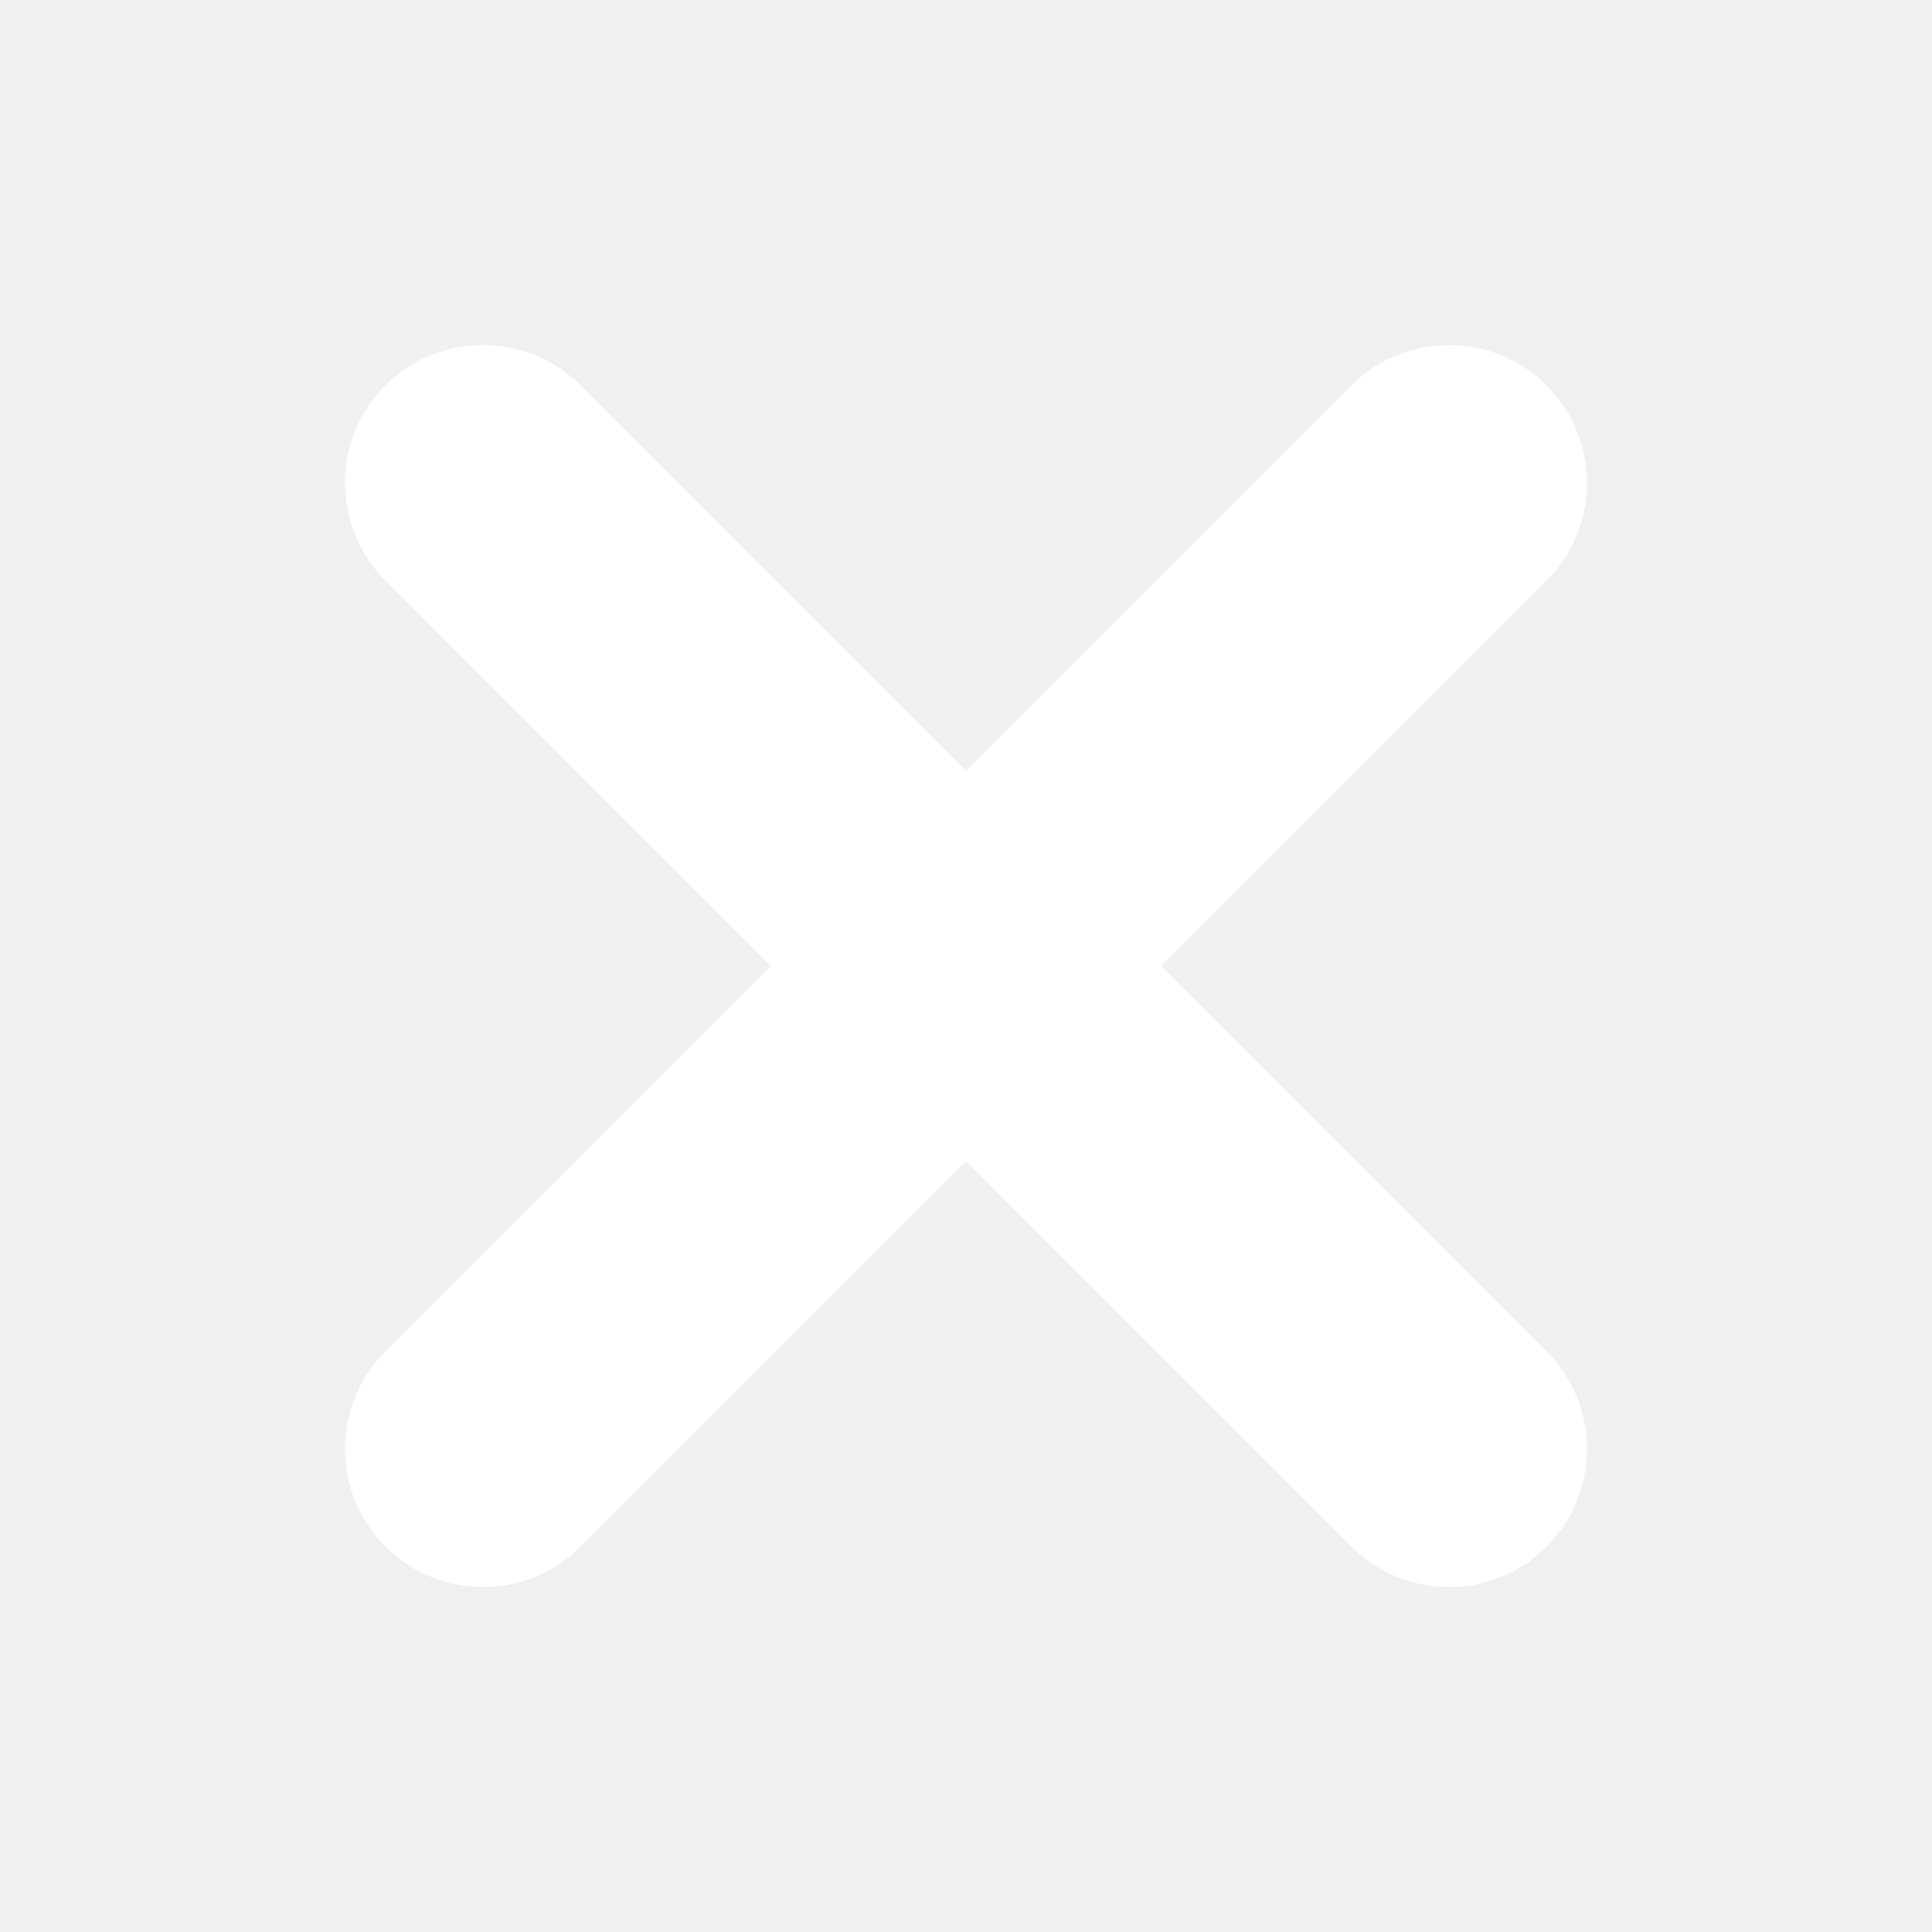
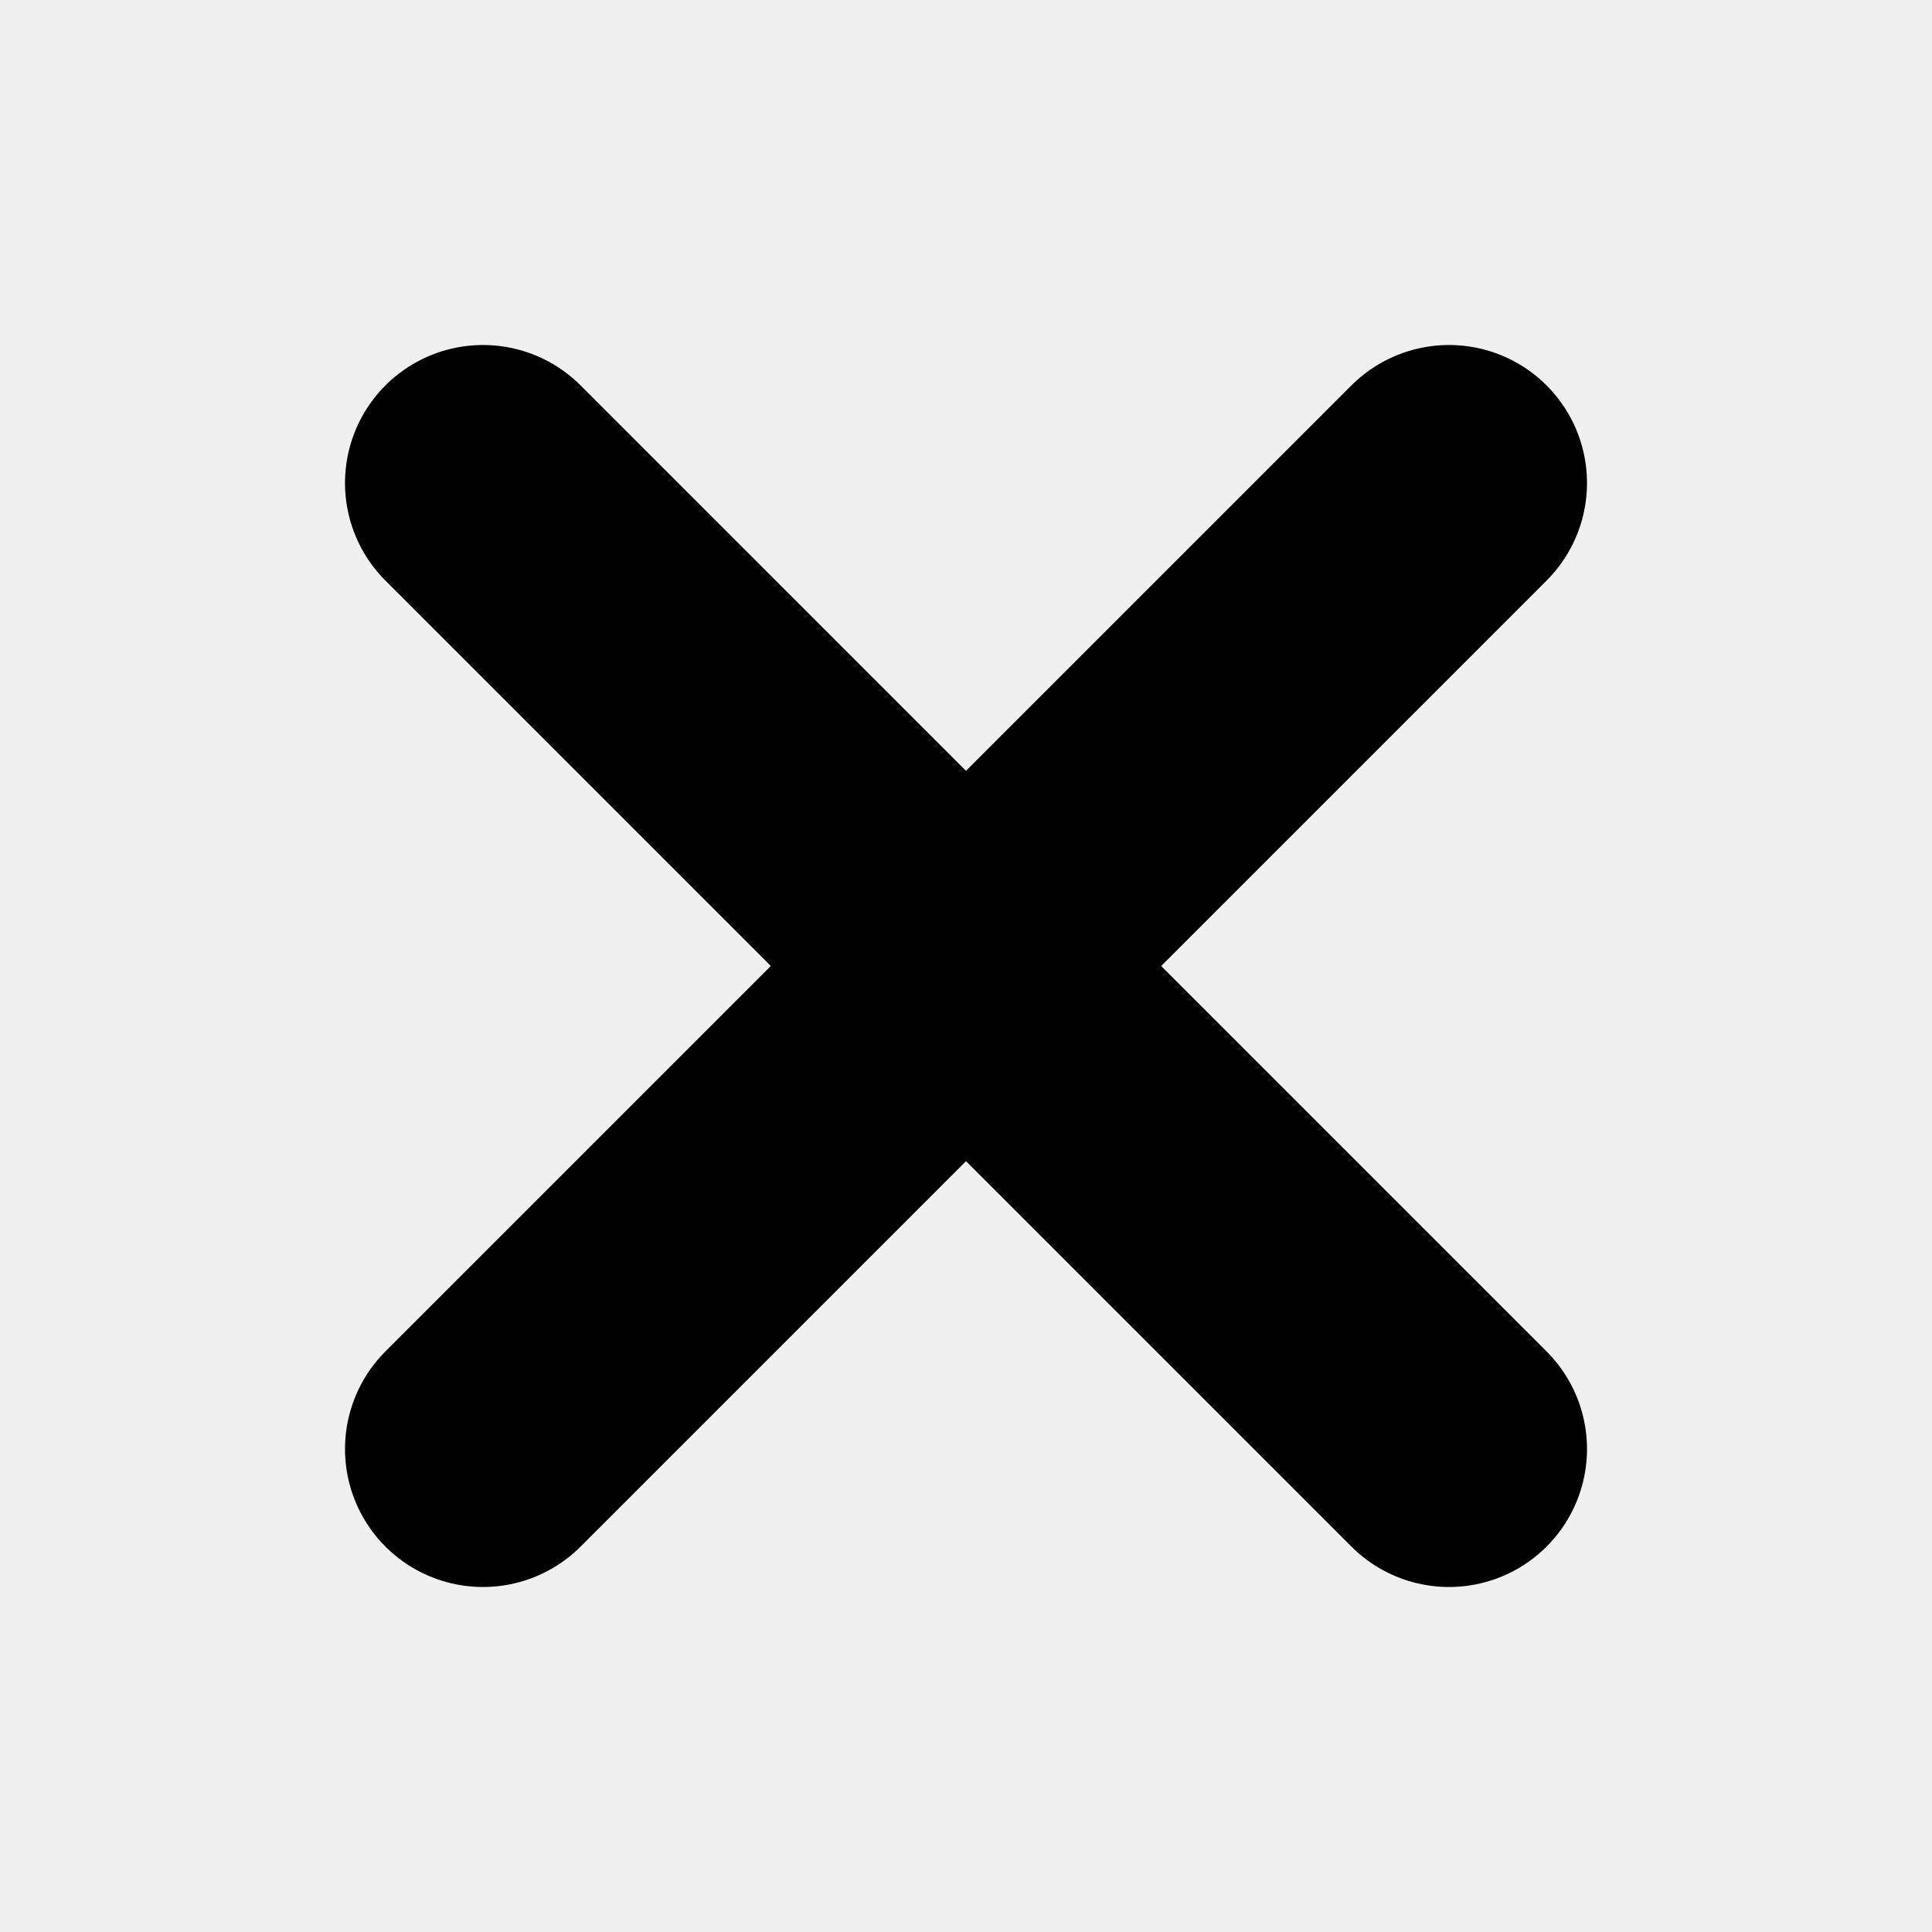
<svg xmlns="http://www.w3.org/2000/svg" width="14" height="14" viewBox="0 0 14 14" fill="none">
-   <path d="M10.5 3.5L3.5 10.5" stroke="white" stroke-width="2" stroke-linecap="round" stroke-linejoin="round" />
-   <path d="M3.5 3.5L10.5 10.5" stroke="white" stroke-width="2" stroke-linecap="round" stroke-linejoin="round" />
+   <path d="M10.5 3.5L3.5 10.5" stroke="currentColor" stroke-width="2" stroke-linecap="round" stroke-linejoin="round" />
+   <path d="M3.5 3.5L10.5 10.5" stroke="currentColor" stroke-width="2" stroke-linecap="round" stroke-linejoin="round" />
</svg>
